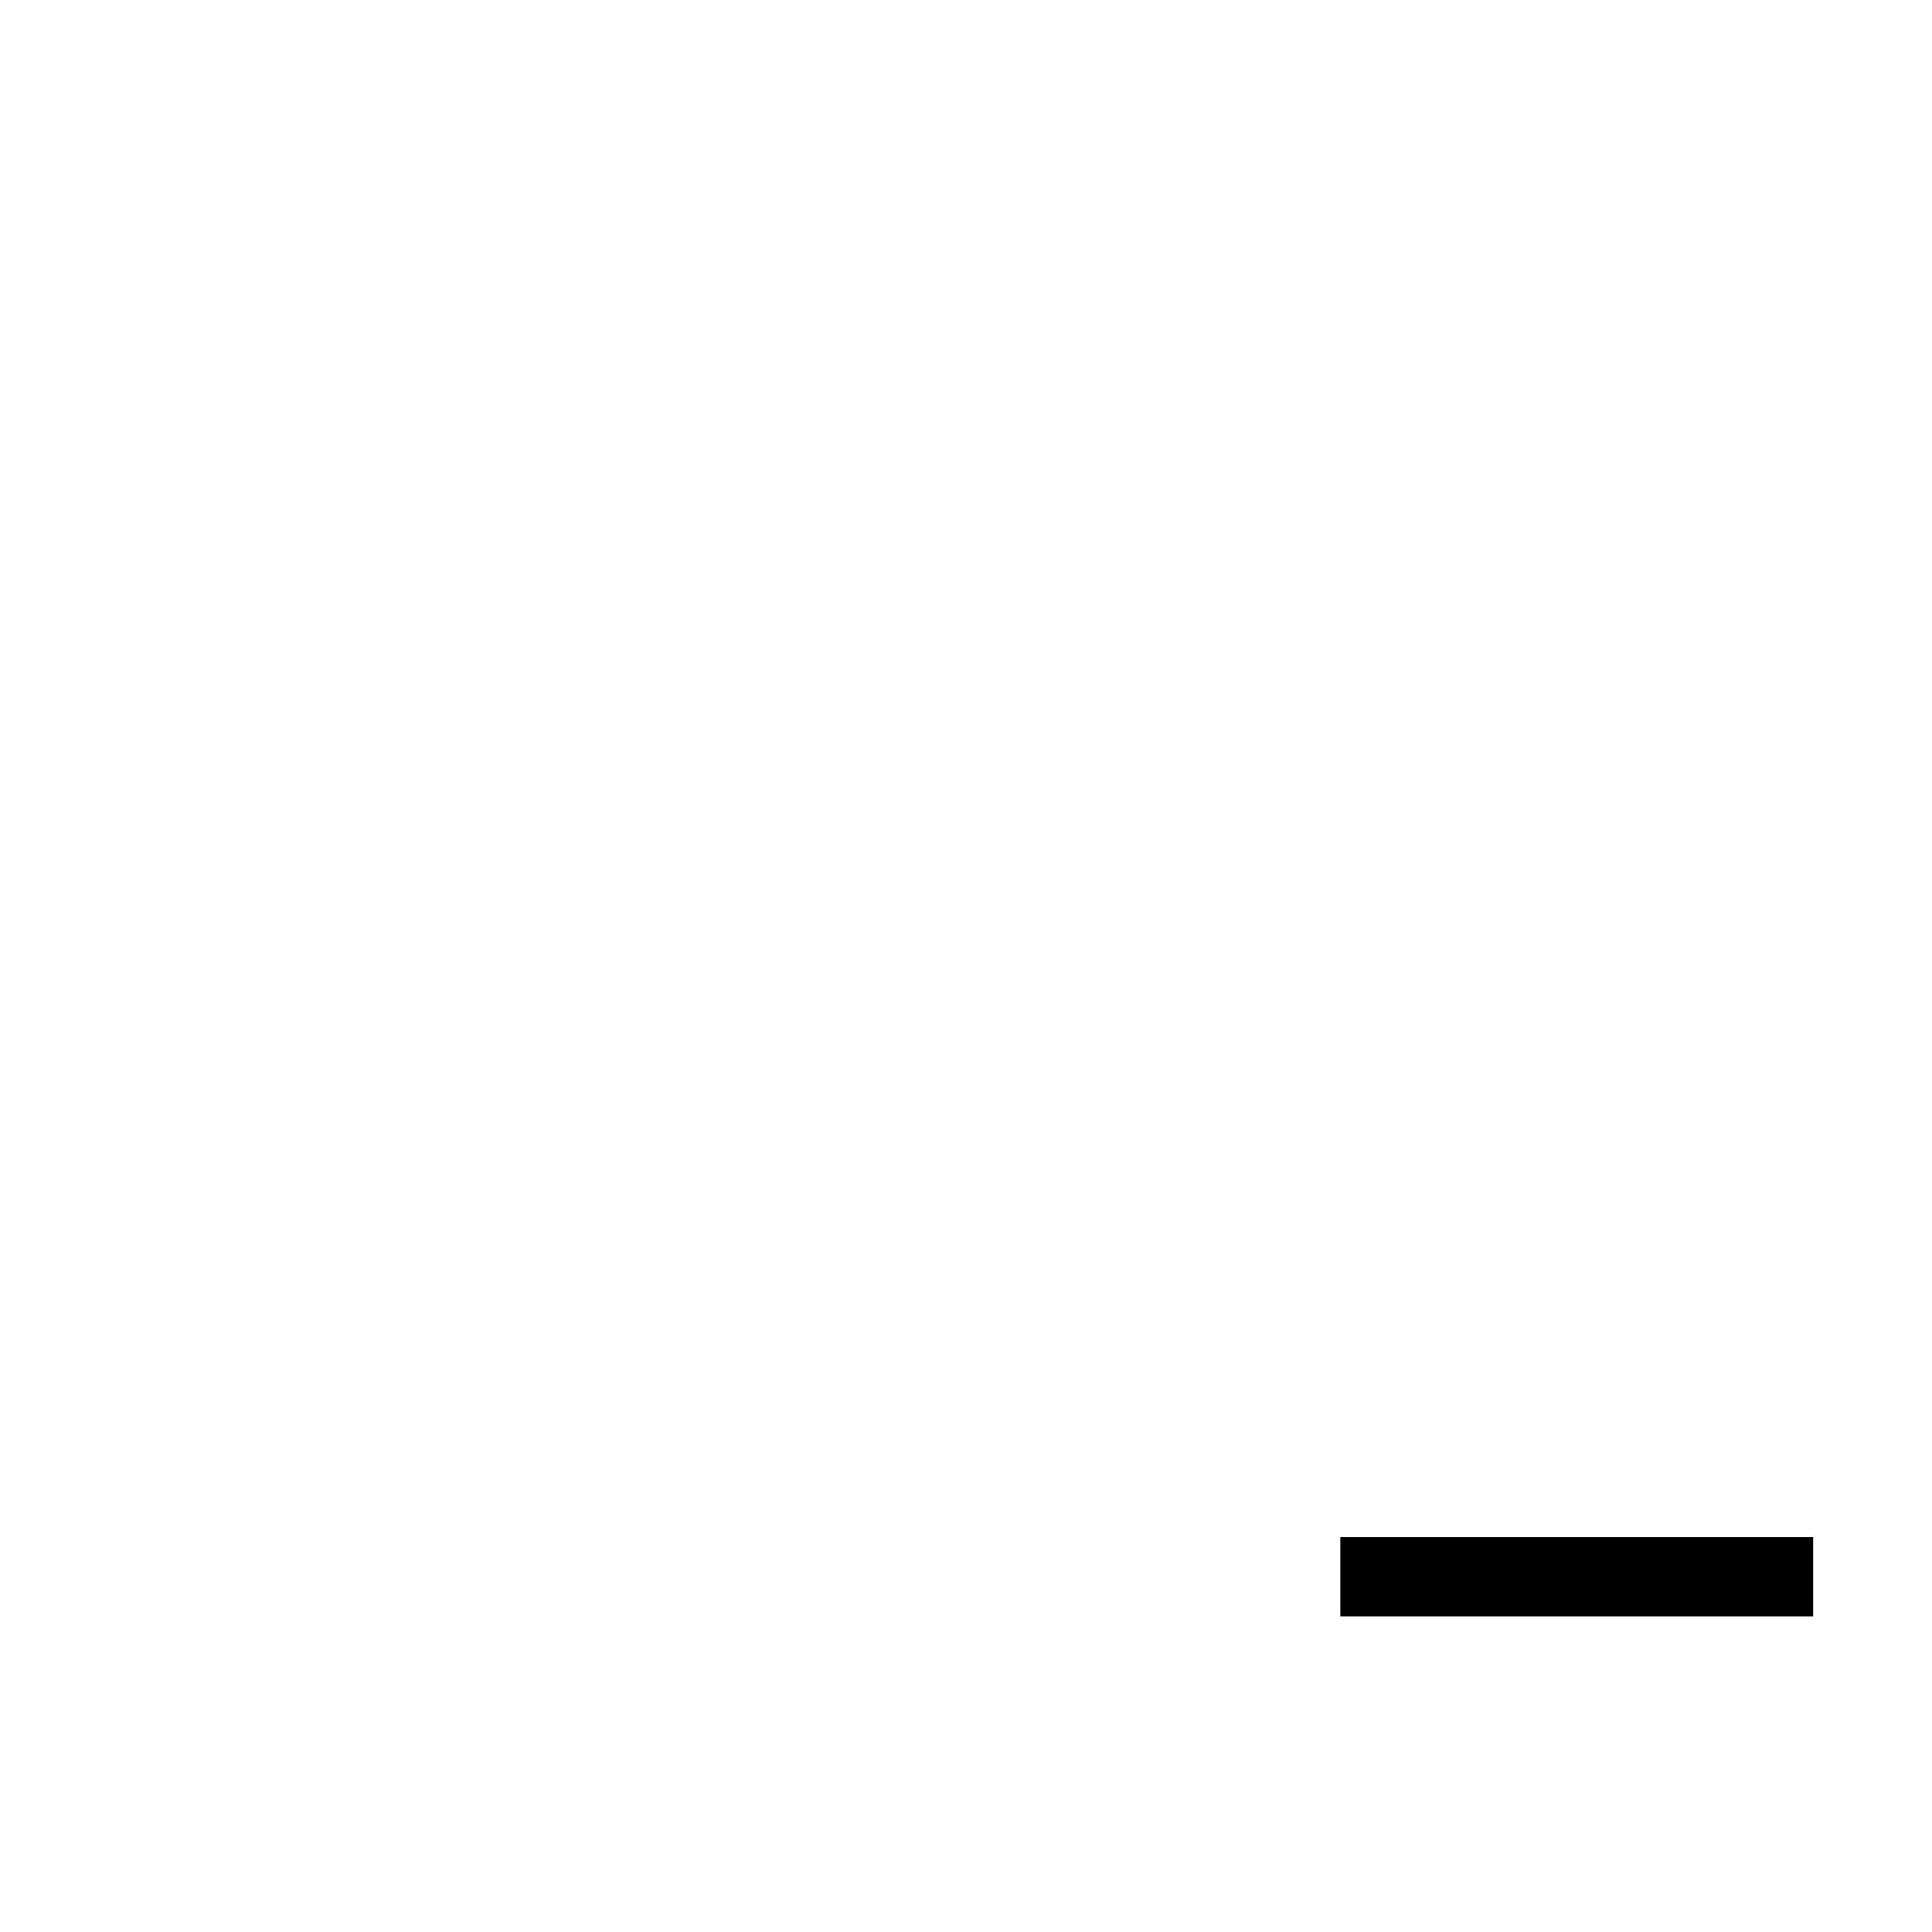
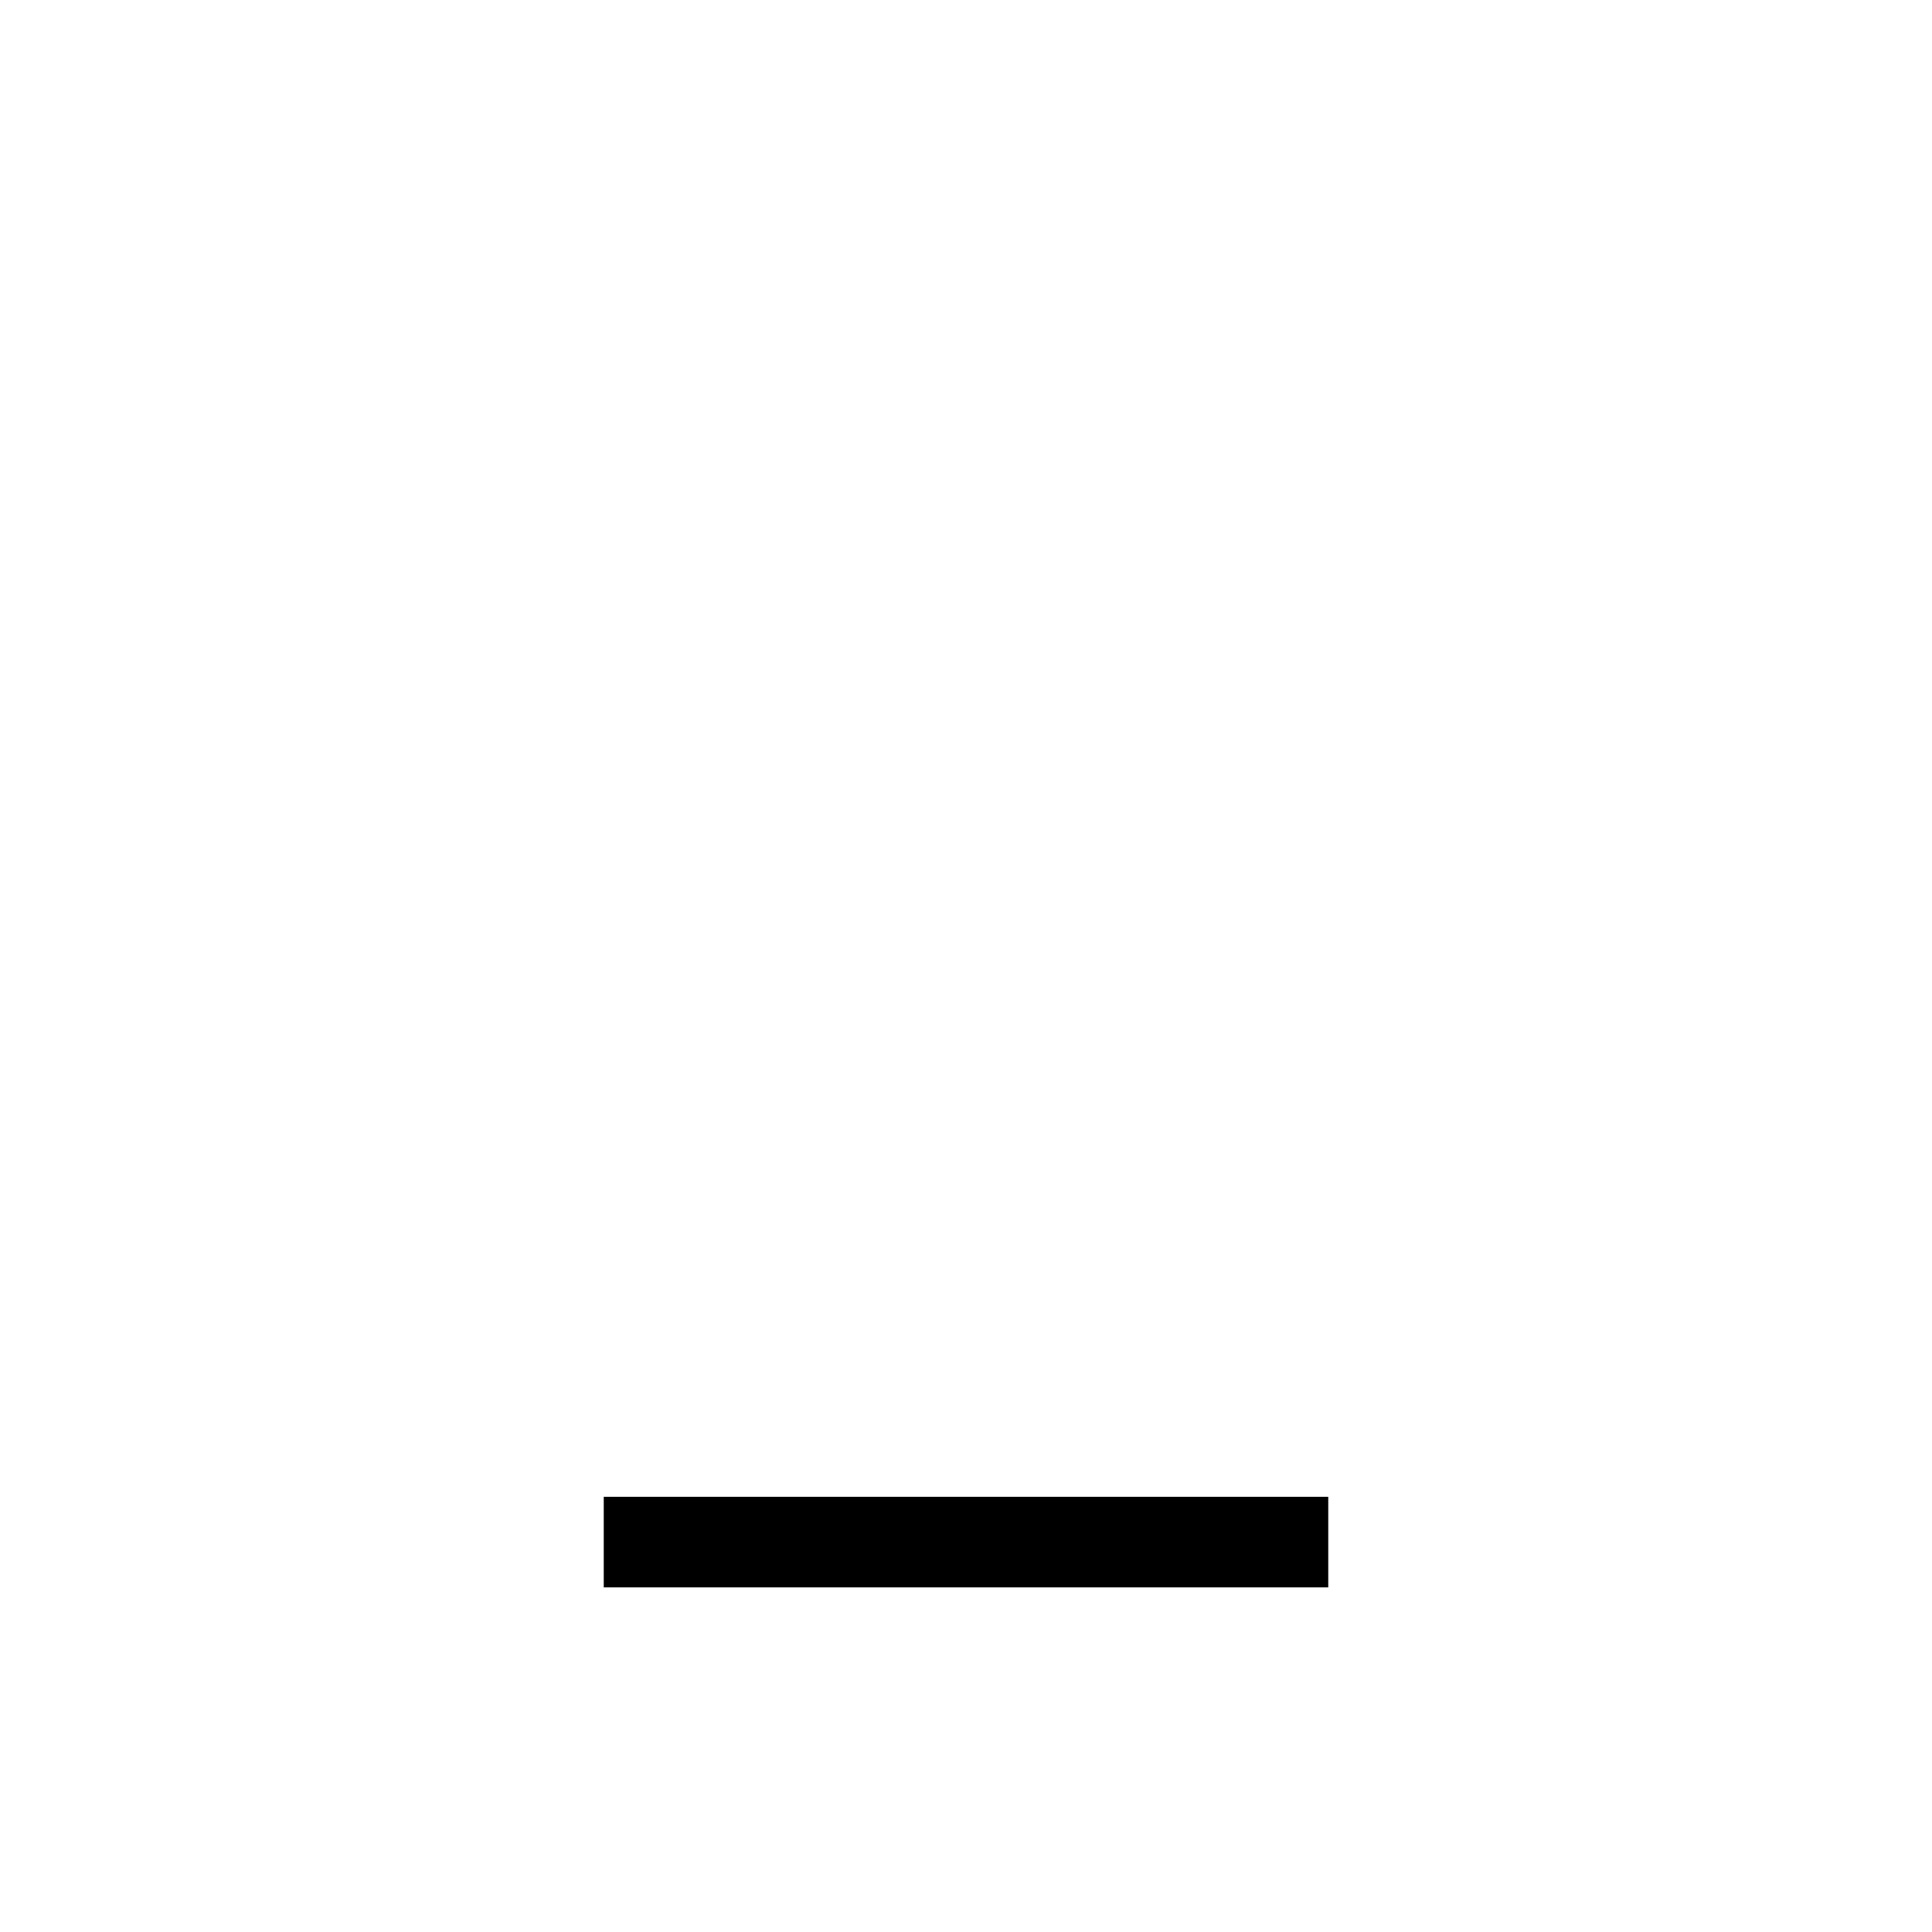
- <svg xmlns="http://www.w3.org/2000/svg" width="24" height="24" viewBox="0 0 24 24">
-   <path d="M 22.524 20.079 L 16.65 20.079 L 16.65 19.095 L 22.524 19.095 L 22.524 20.079 Z" />
+ <svg xmlns="http://www.w3.org/2000/svg" xmlns:ns1="https://boxy-svg.com" width="24" height="24" viewBox="0 0 3 8">
+   <path d="M 3 6.573 L 0 6.573 L 0 6.198 L 3 6.198 L 3 6.573 Z" style="" ns1:origin="0.5 0.518293" />
  <path d="M0 0h24v24H0z" fill="none" />
</svg>
